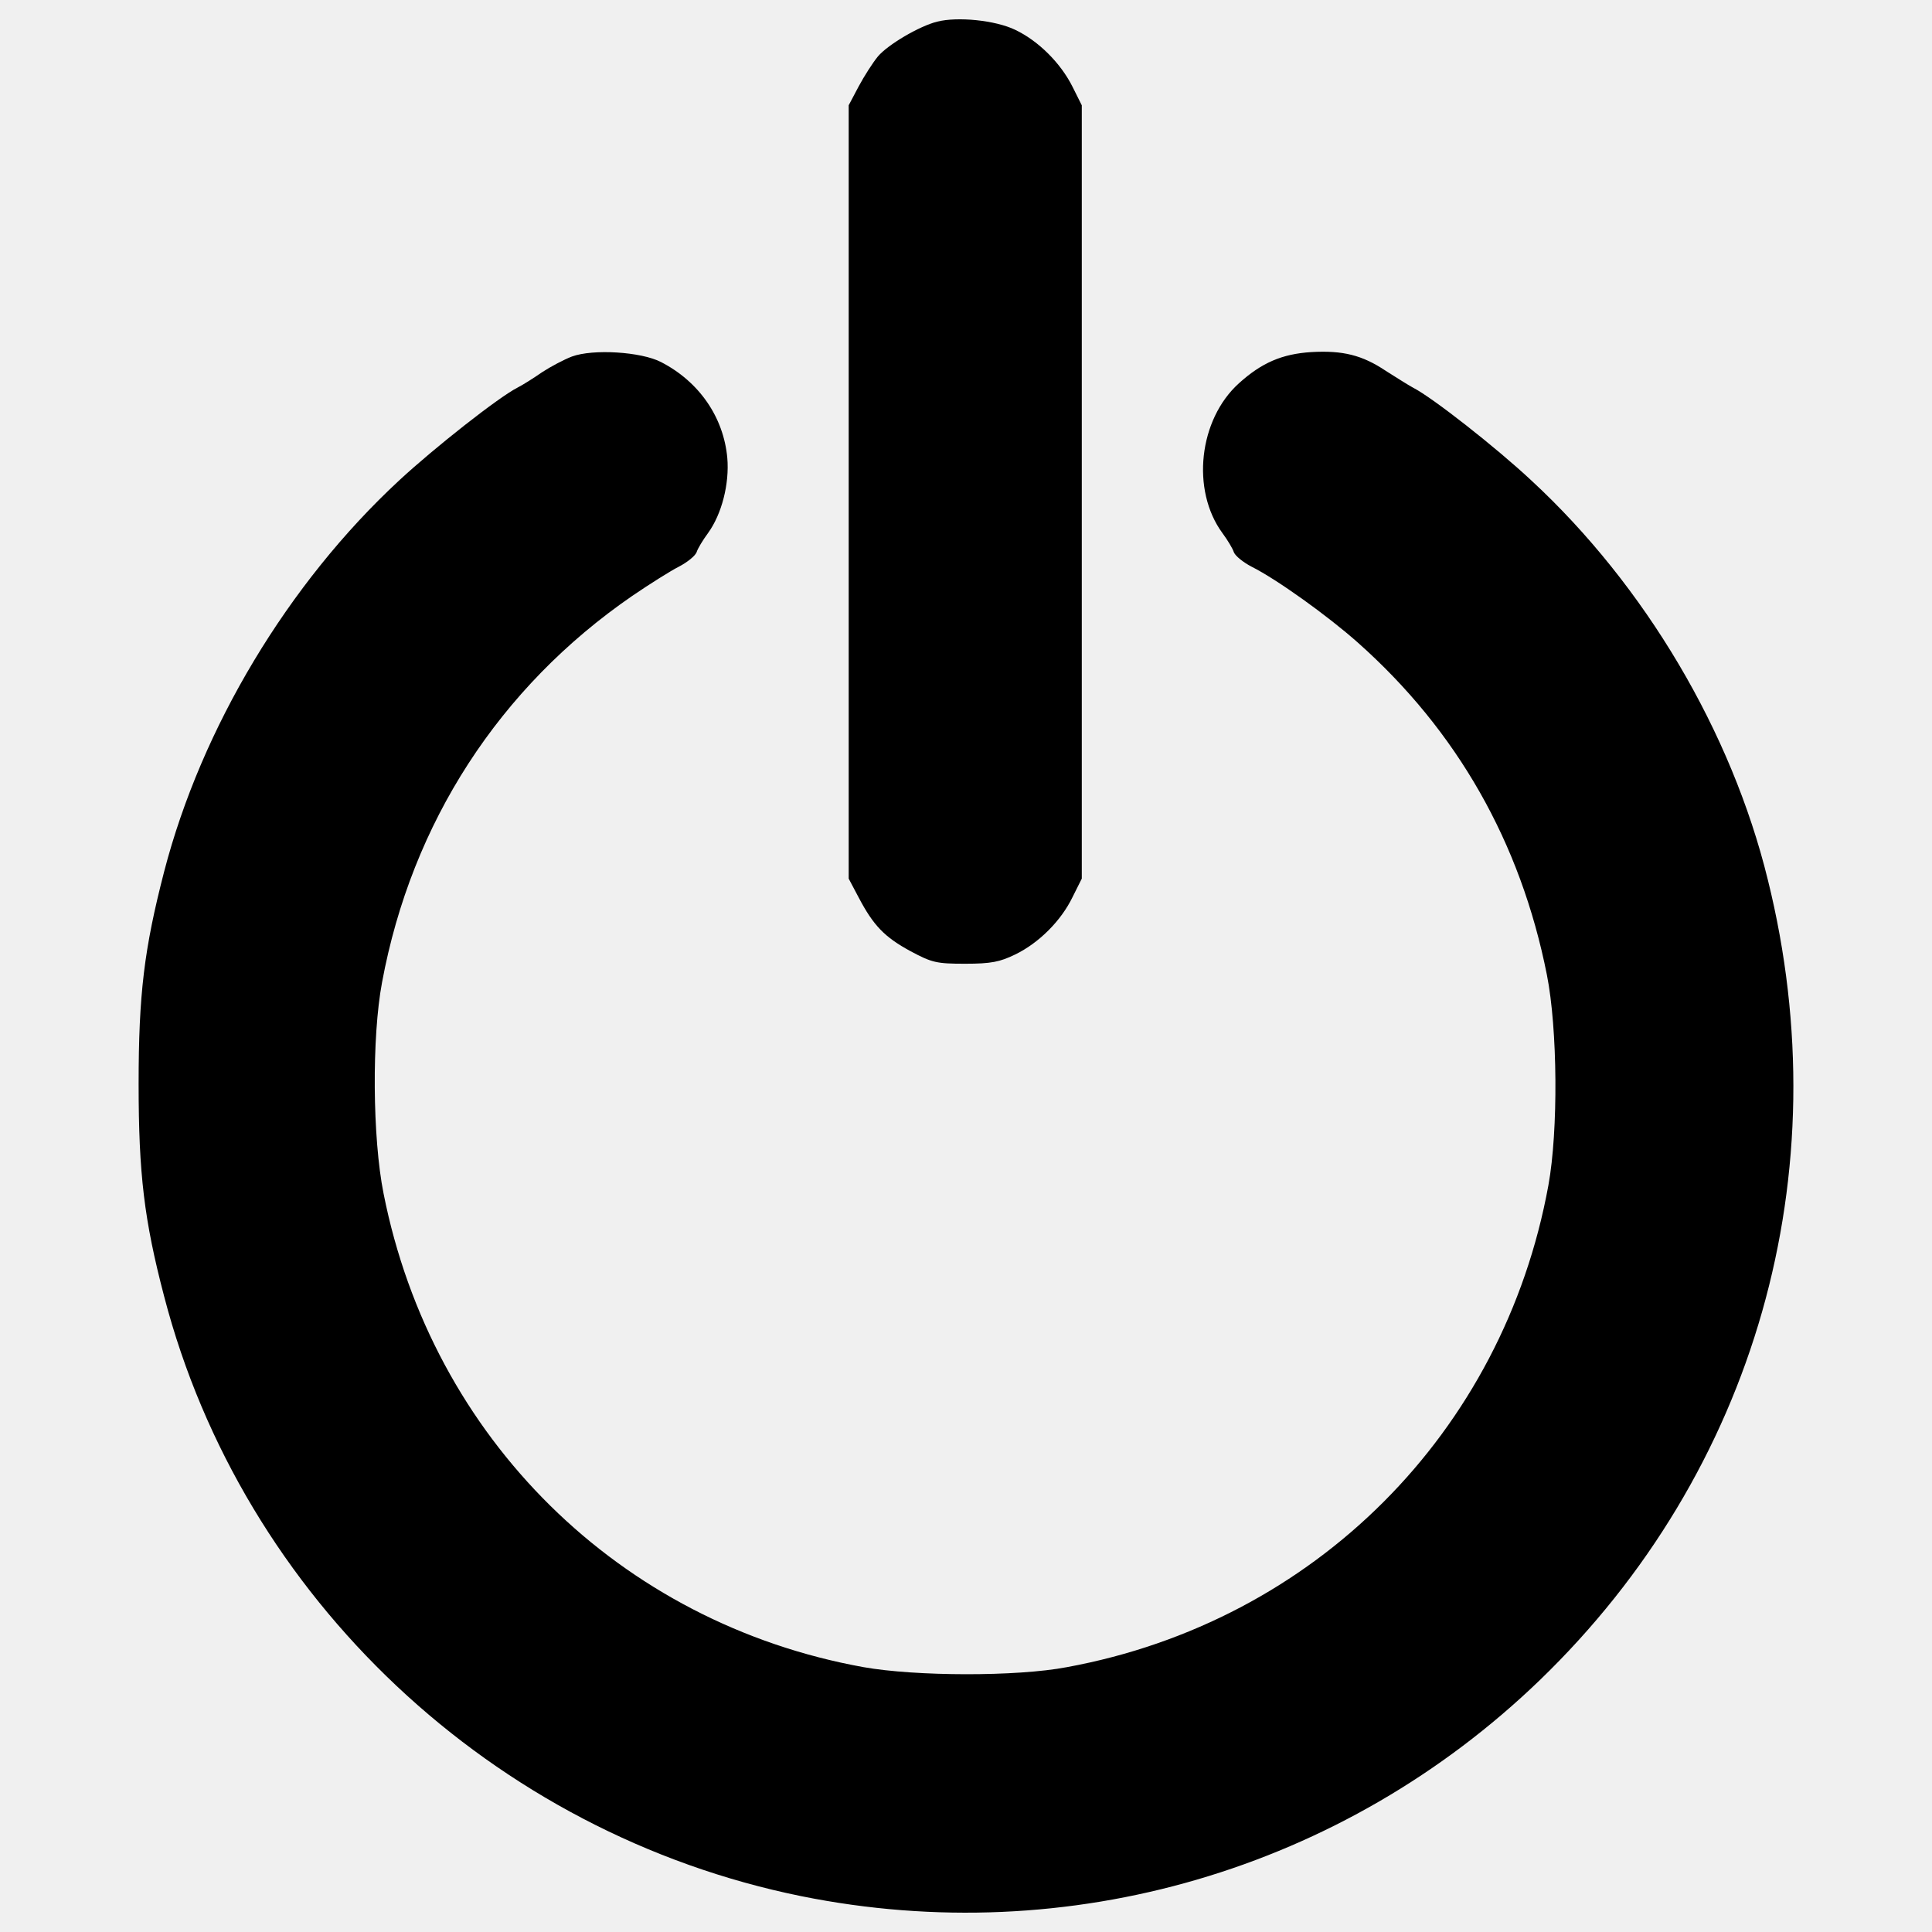
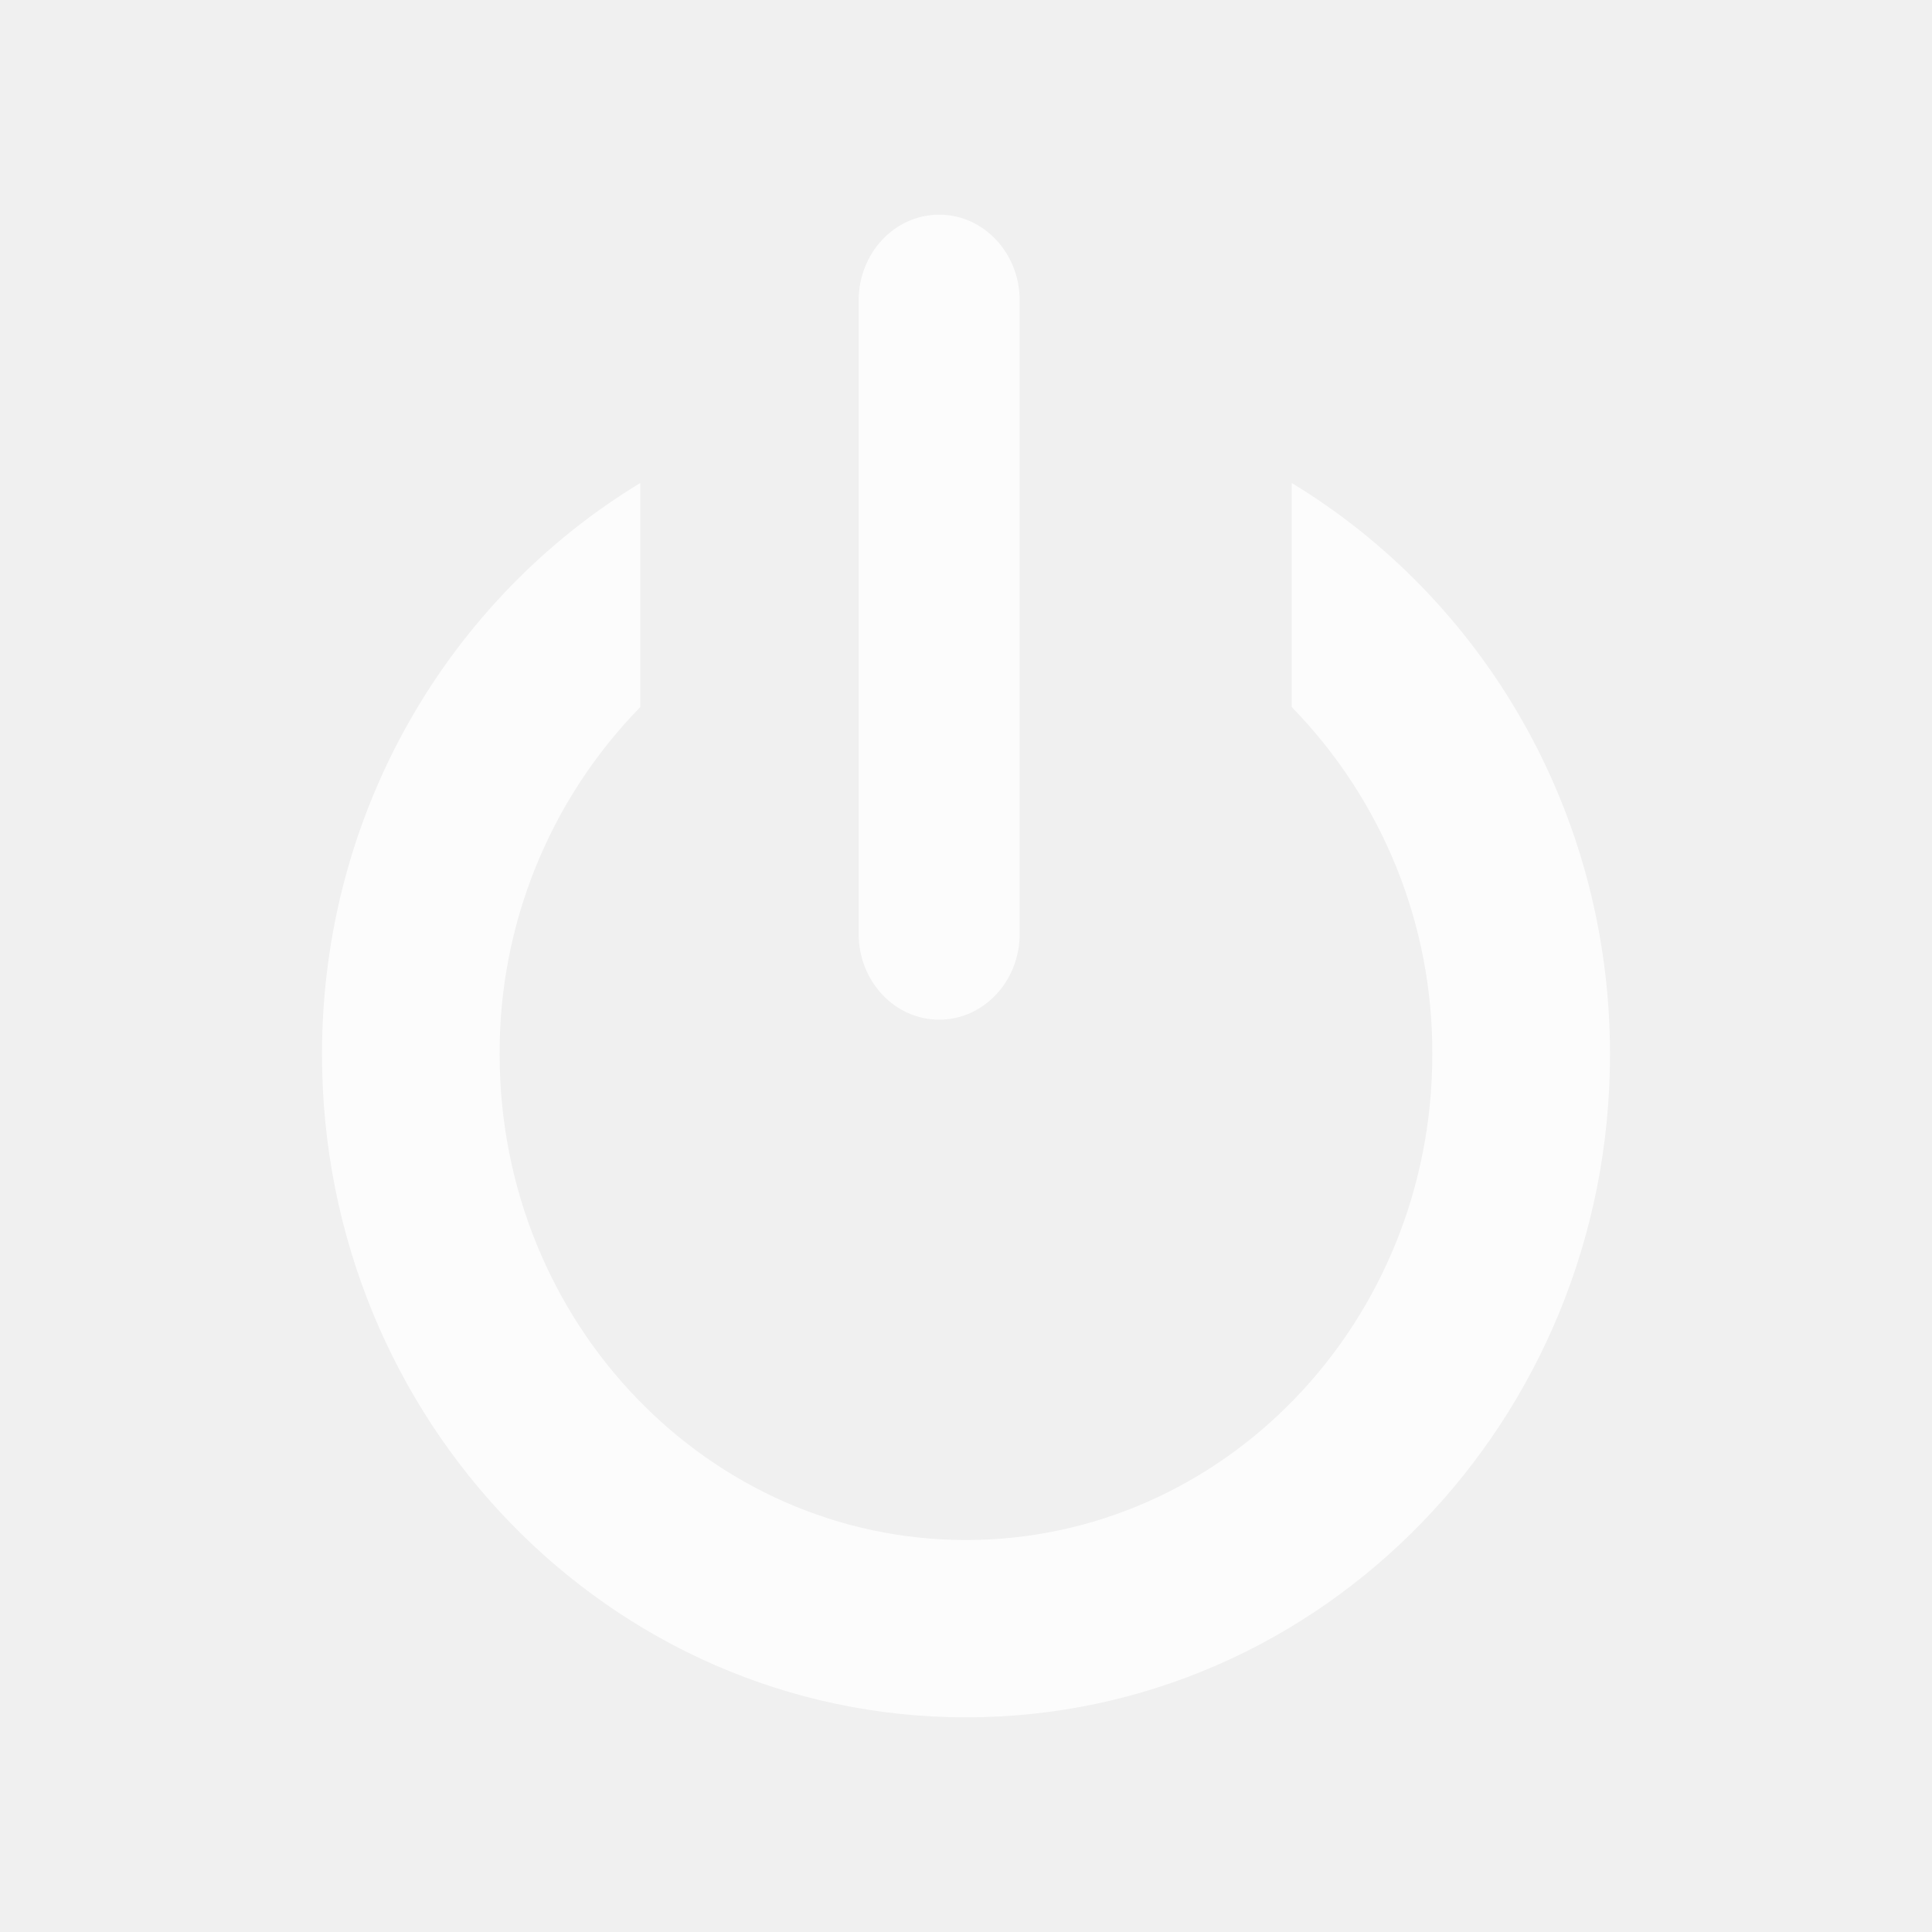
- <svg xmlns="http://www.w3.org/2000/svg" version="1.1" x="0px" y="0px" viewBox="0 0 1000 1000" enable-background="new 0 0 1000 1000" xml:space="preserve">
-   <g>
-     <g transform="translate(0,512) scale(0.1,-0.1)">
-       <path d="M4850.5,5007.9c-91.9-23-254.7-118.7-306.4-180c-26.8-32.6-70.9-101.5-99.6-155.1l-51.7-97.7V2573.6V572.2l51.7-97.7c76.6-145.6,134.1-204.9,268.1-277.7c111.1-59.4,134.1-65.1,283.4-65.1c134.1,0,180,9.6,258.6,47.9c122.6,59.4,237.5,174.3,296.8,296.9l47.9,95.8v2001.4V4575l-47.9,95.8c-61.3,122.6-176.2,237.5-296.8,294.9C5151.2,5015.5,4955.8,5034.7,4850.5,5007.9z" />
-       <path d="M2960.2,3274.6c-40.2-15.3-109.2-51.7-153.2-80.4c-44.1-30.6-101.5-67-128.3-80.4c-97.7-49.8-429-310.3-612.9-480.7C1491.2,2100.6,1043.1,1353.6,849.6,608.6C746.2,208.3,717.5-25.3,717.5-490.7c0-465.4,28.7-704.8,132.1-1099.3c406-1560.9,1702.6-2780.9,3298-3104.6c1384.7-279.6,2803.9,136,3822.7,1118.5C9086.9-2497.8,9527.4-952.3,9150.2,566.5c-187.7,766.1-635.9,1522.6-1223.8,2066.5c-180,168.5-511.4,429-612.9,480.7c-24.9,13.4-88.1,53.6-139.8,86.2c-122.6,82.3-224.1,107.2-386.9,97.7c-151.3-9.6-256.7-55.5-373.5-160.9c-208.8-187.7-249-553.5-86.2-775.7c26.8-36.4,53.6-80.4,59.4-99.6c7.7-19.2,47.9-51.7,91.9-74.7c130.2-65.1,394.5-254.7,549.6-392.6c513.3-455.8,842.7-1034.2,978.7-1719.9c55.5-279.6,59.4-806.3,7.7-1089.7c-233.6-1279.4-1210.4-2258-2491.7-2493.6c-260.5-49.8-783.3-47.9-1053.4,0c-1262.1,227.9-2233.1,1183.6-2484,2451.5c-57.5,287.3-61.3,810.1-7.7,1093.6c153.2,825.5,607.1,1526.4,1294.7,1999.5c90,61.3,199.2,130.2,241.3,151.3c44,23,84.3,55.5,91.9,74.7c5.8,19.2,32.6,63.2,59.4,99.6c70.9,97.7,111.1,254.7,99.6,388.8c-19.2,210.7-145.6,394.5-342.8,496C3318.3,3299.5,3069.4,3314.8,2960.2,3274.6z" />
+ <svg xmlns="http://www.w3.org/2000/svg" width="36" height="36" viewBox="0 0 36 36">
+   <g fill="none" fill-rule="evenodd">
+     <path d="M0 0h36v36H0z" />
+     <g fill="#FFF" opacity=".8">
+       <path d="M24.069 9v4.175a9.2 9.2 0 0 1 2.62 6.471c0 5.01-3.903 9.05-8.689 9.05s-8.69-4.04-8.69-9.05a9.2 9.2 0 0 1 2.621-6.471V9C8.383 11.149 6 15.111 6 19.646 6 26.456 11.359 32 18 32c6.64 0 12-5.545 12-12.354 0-4.535-2.383-8.497-5.931-10.646" />
+       <path d="M16 5.597v11.805c0 .883.672 1.598 1.5 1.598.829 0 1.5-.715 1.5-1.598V5.597C19 4.715 18.329 4 17.5 4c-.828 0-1.5.715-1.5 1.597" />
    </g>
  </g>
</svg>
